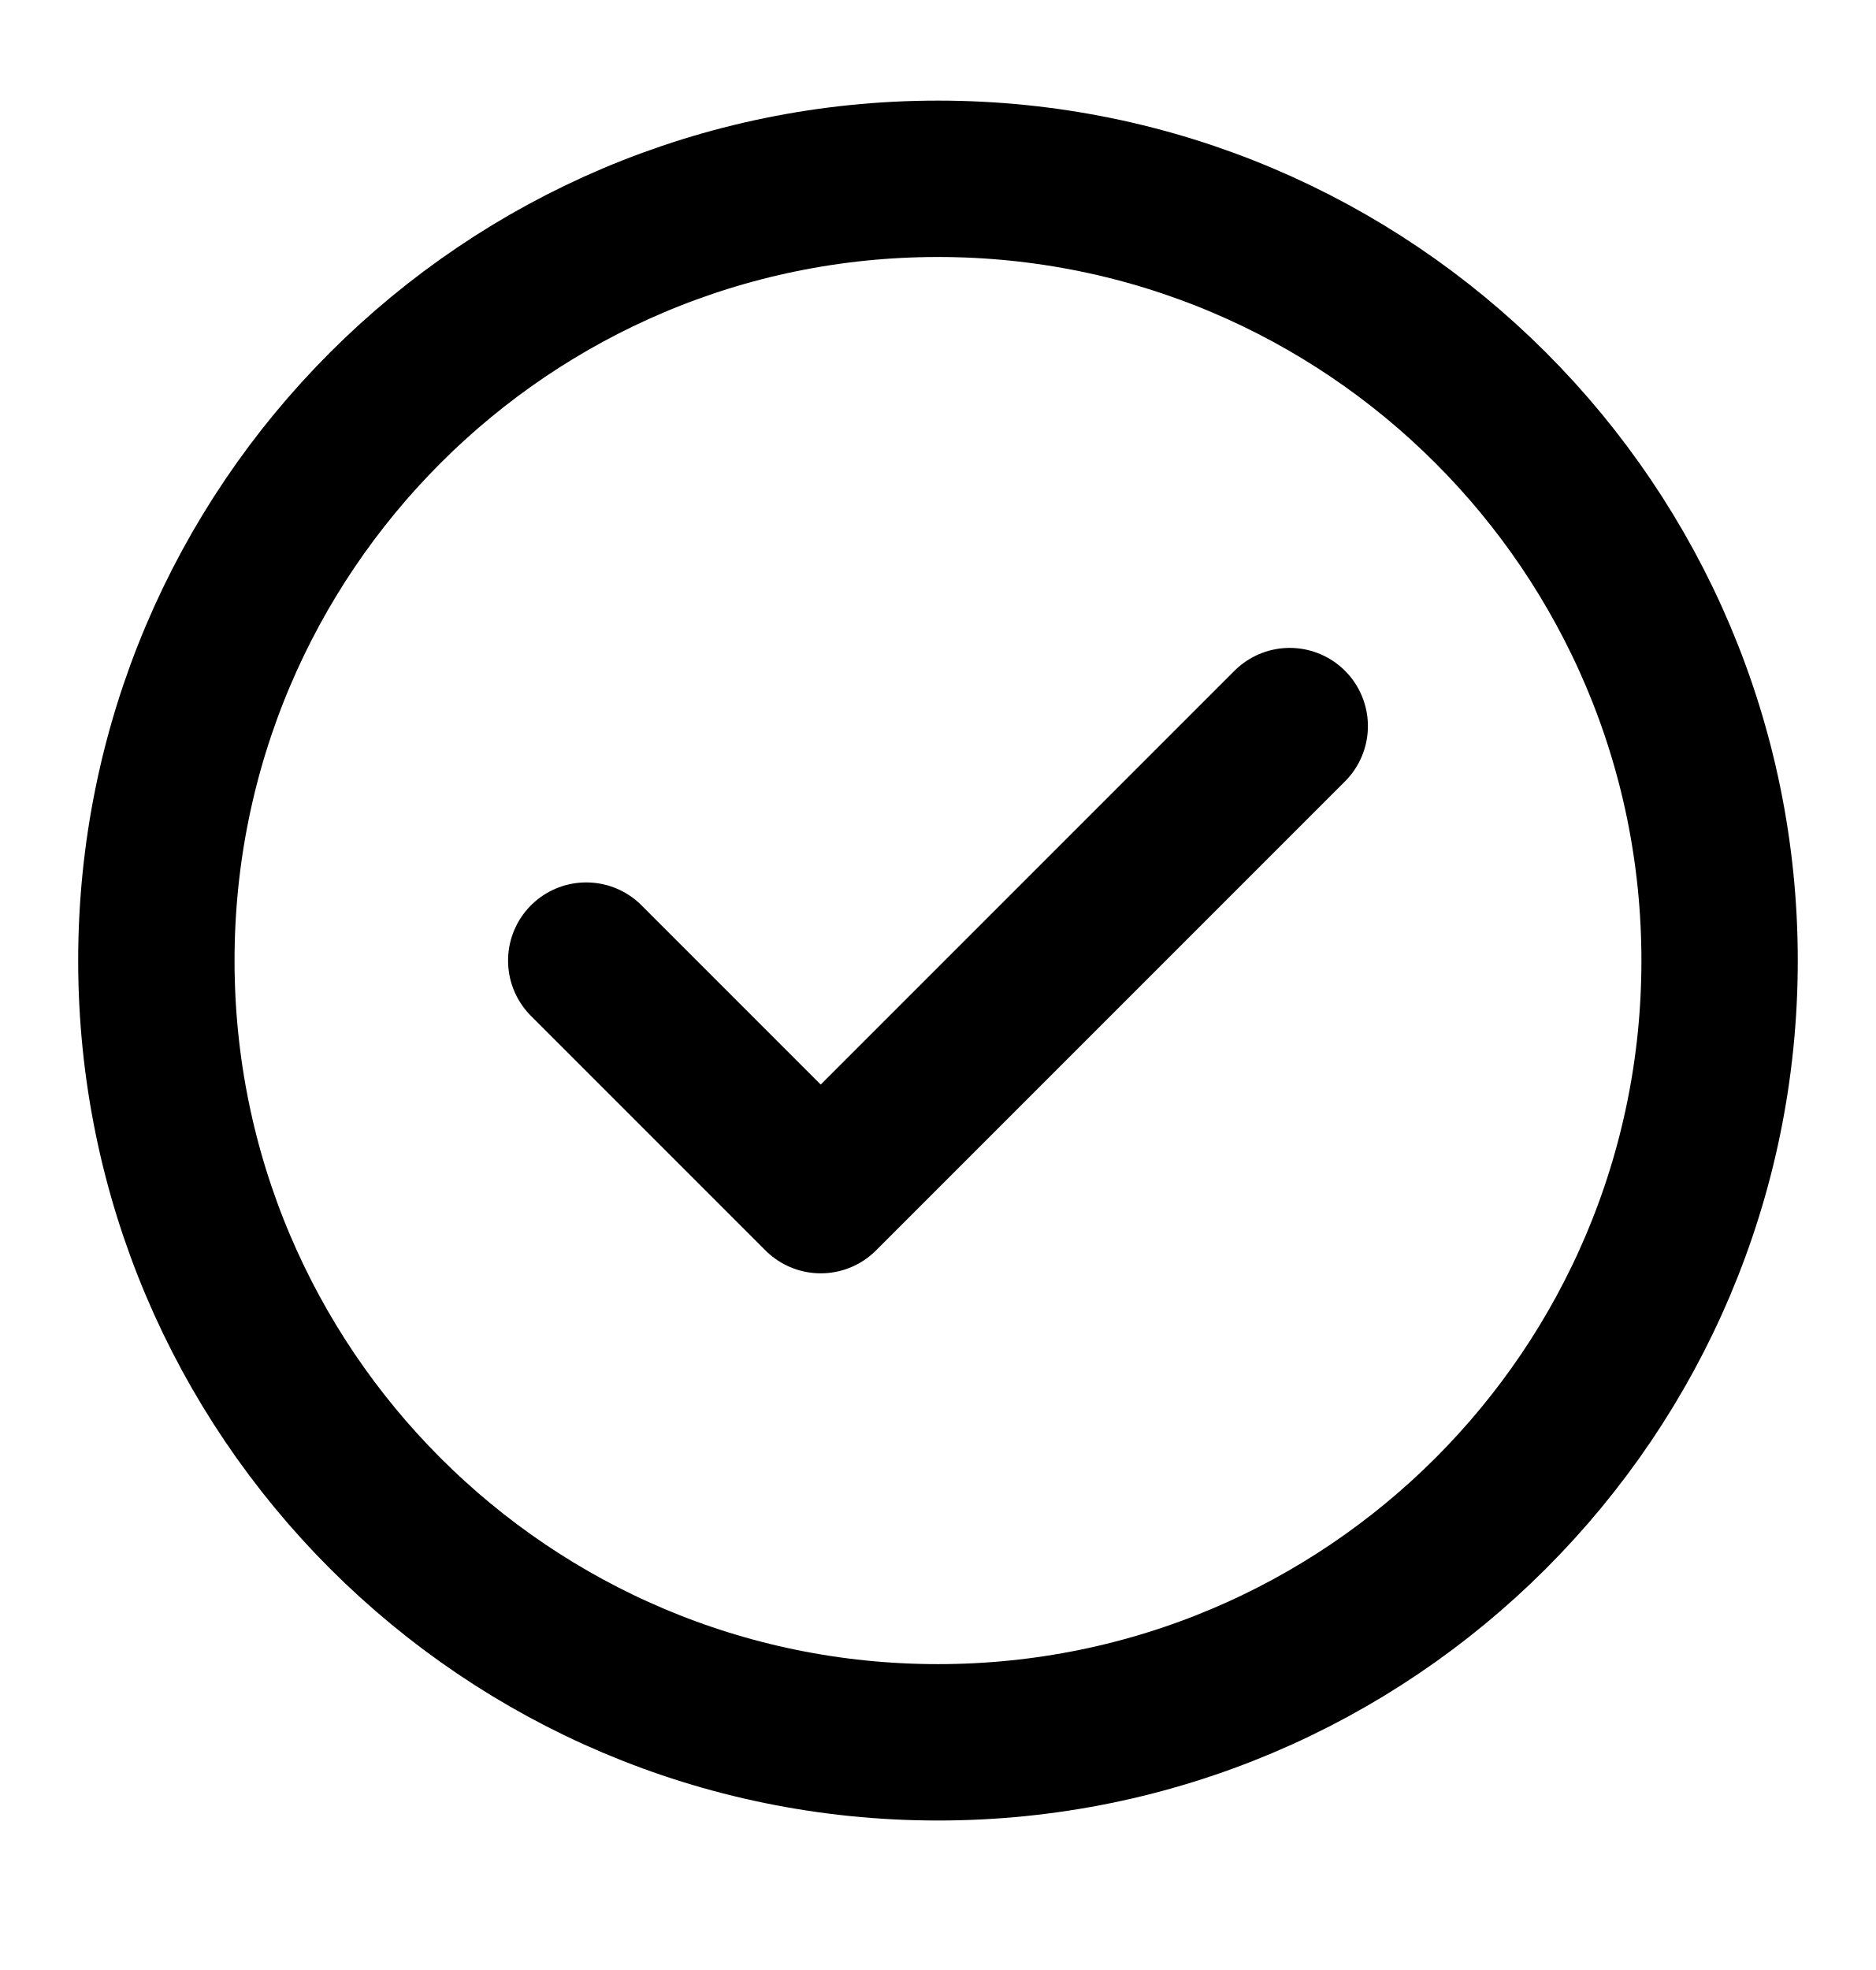
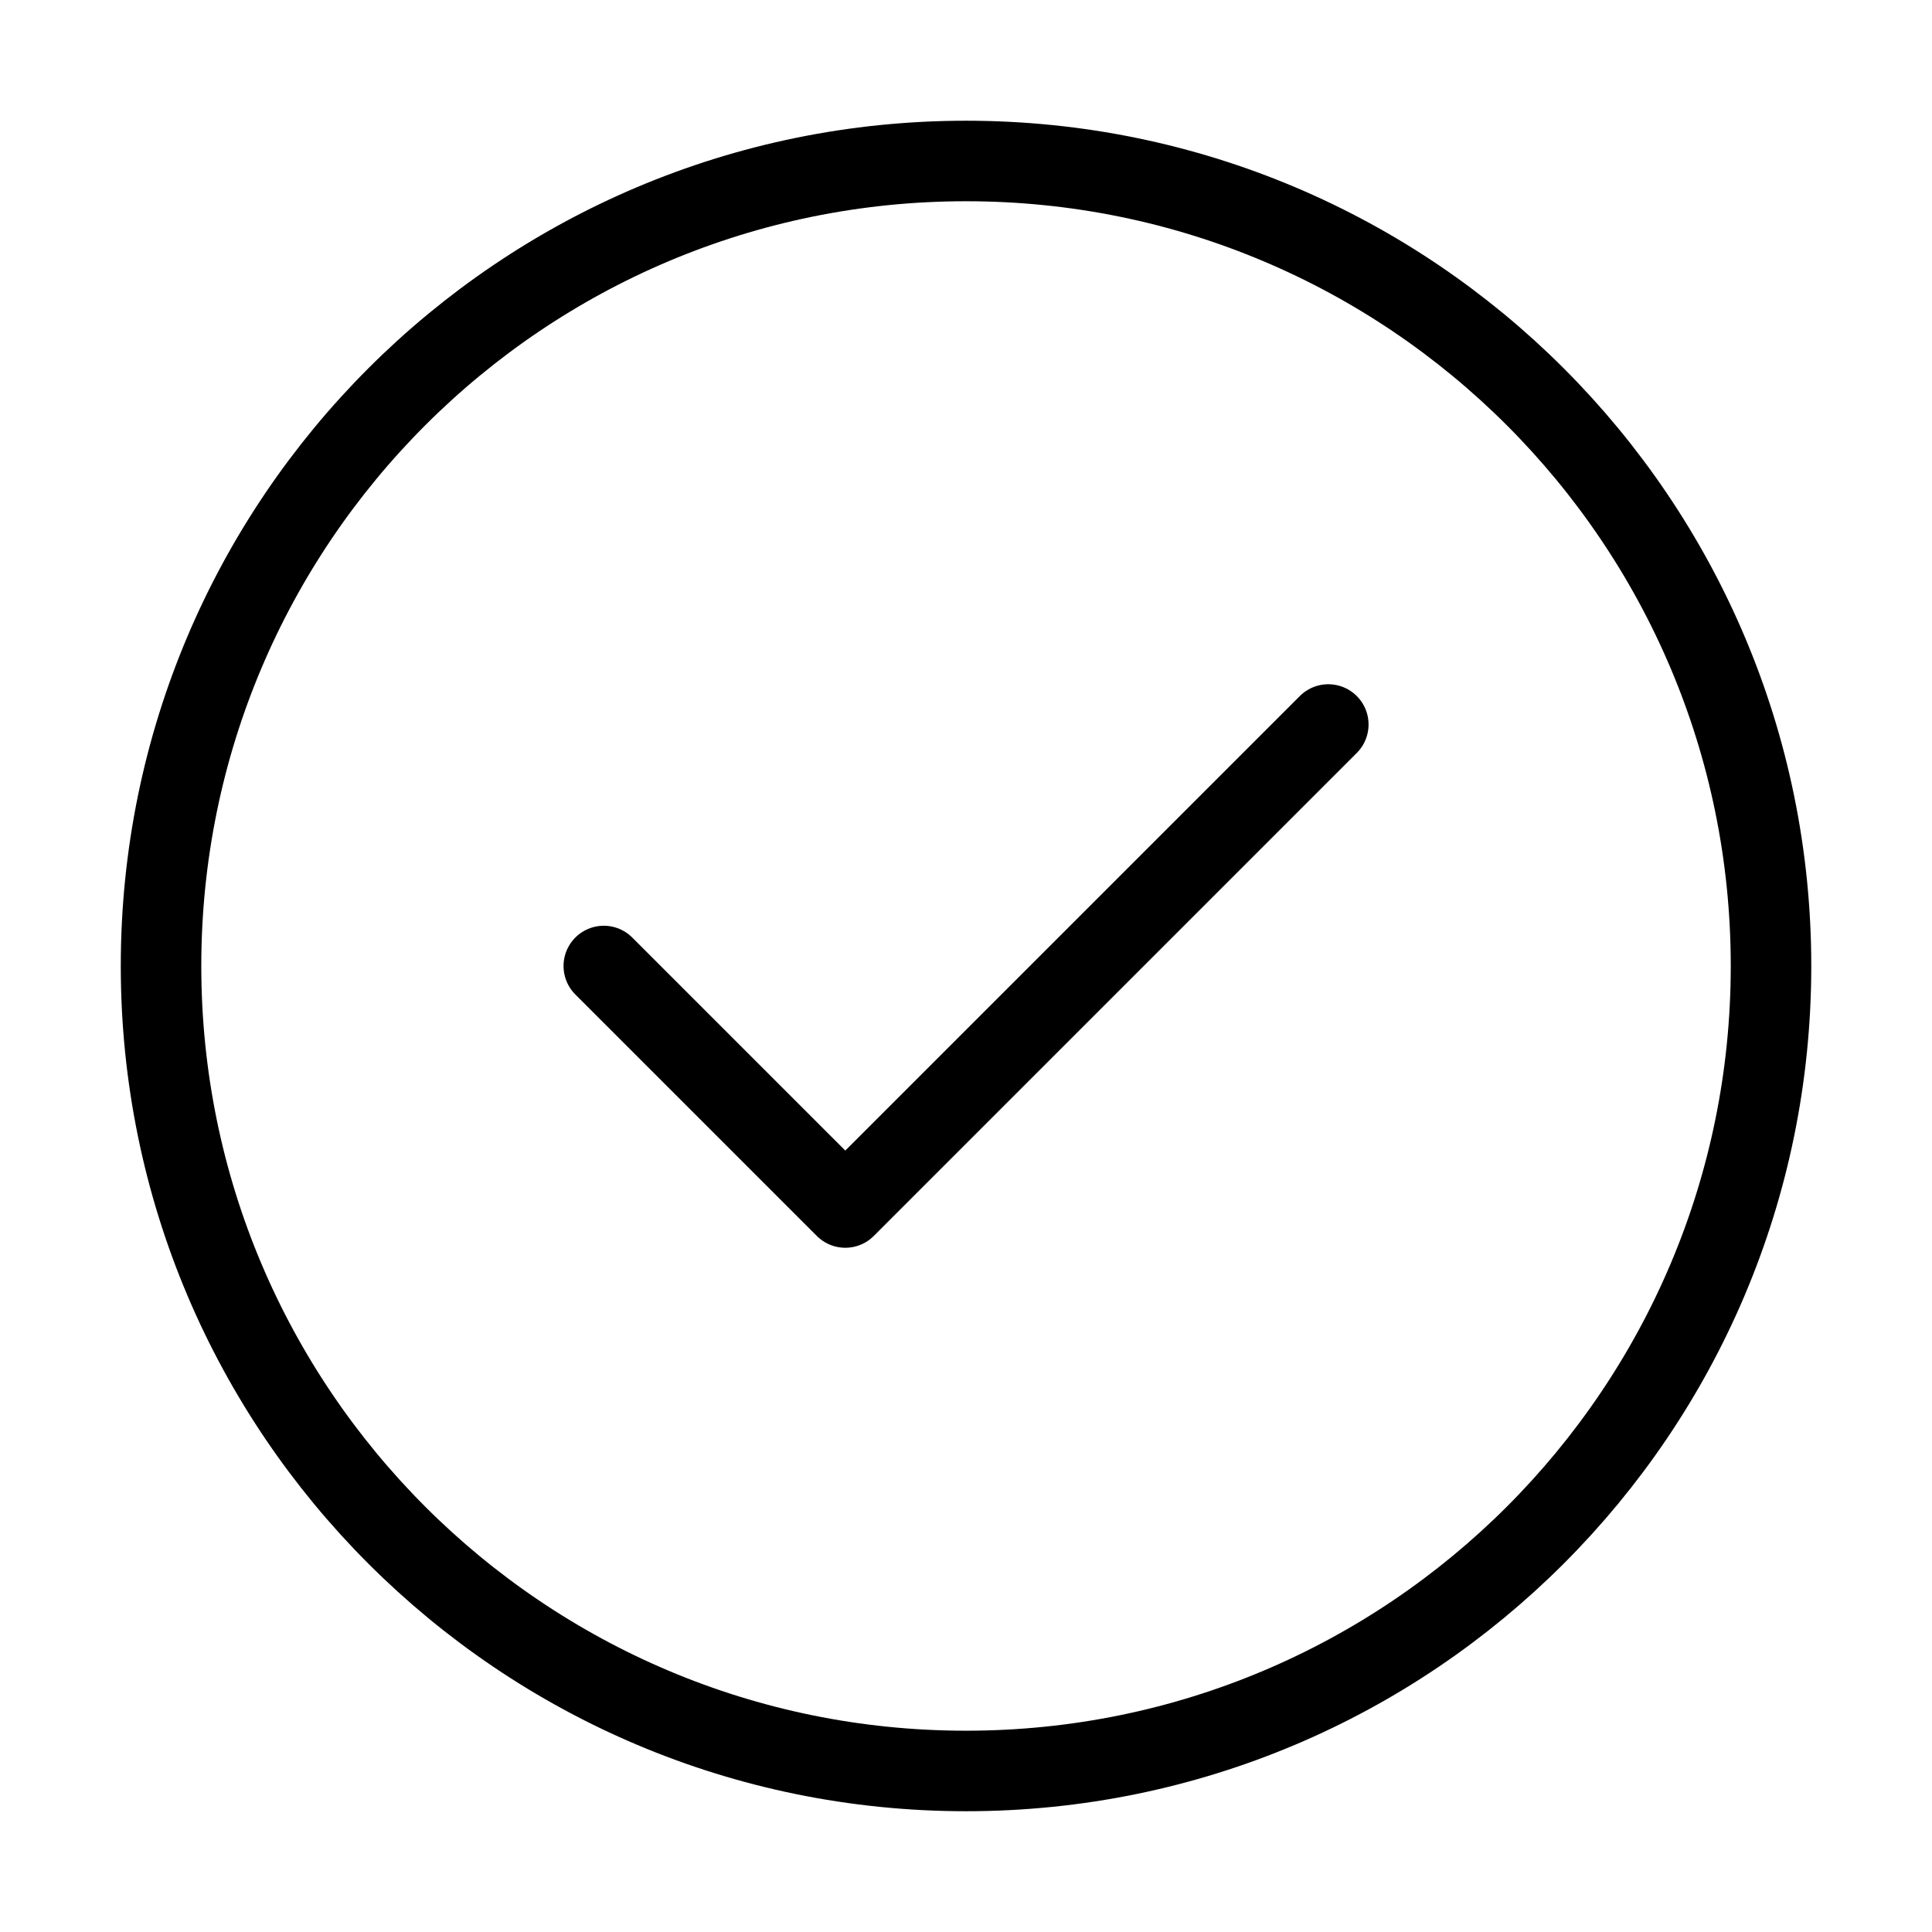
- <svg xmlns="http://www.w3.org/2000/svg" viewBox="0 0 20 21" fill="none">
-   <path d="M6.25 10.24L8.75 12.74L13.75 7.74M18.333 10.24C18.333 14.842 14.602 18.573 10 18.573C5.398 18.573 1.667 14.842 1.667 10.24C1.667 5.637 5.398 1.906 10 1.906C14.602 1.906 18.333 5.637 18.333 10.24Z" stroke="currentColor" stroke-width="1.667" stroke-linecap="round" stroke-linejoin="round" />
+ <svg xmlns="http://www.w3.org/2000/svg" width="40" height="40" viewBox="0 0 40 40" fill="none">
+   <path d="M12.501 20L17.501 25L27.501 15M36.667 20C36.667 29.204 29.205 36.666 20.001 36.666C10.796 36.666 3.334 29.204 3.334 20C3.334 10.795 10.796 3.333 20.001 3.333C29.205 3.333 36.667 10.795 36.667 20Z" stroke="currentColor" stroke-width="1.667" stroke-linecap="round" stroke-linejoin="round" />
</svg>
